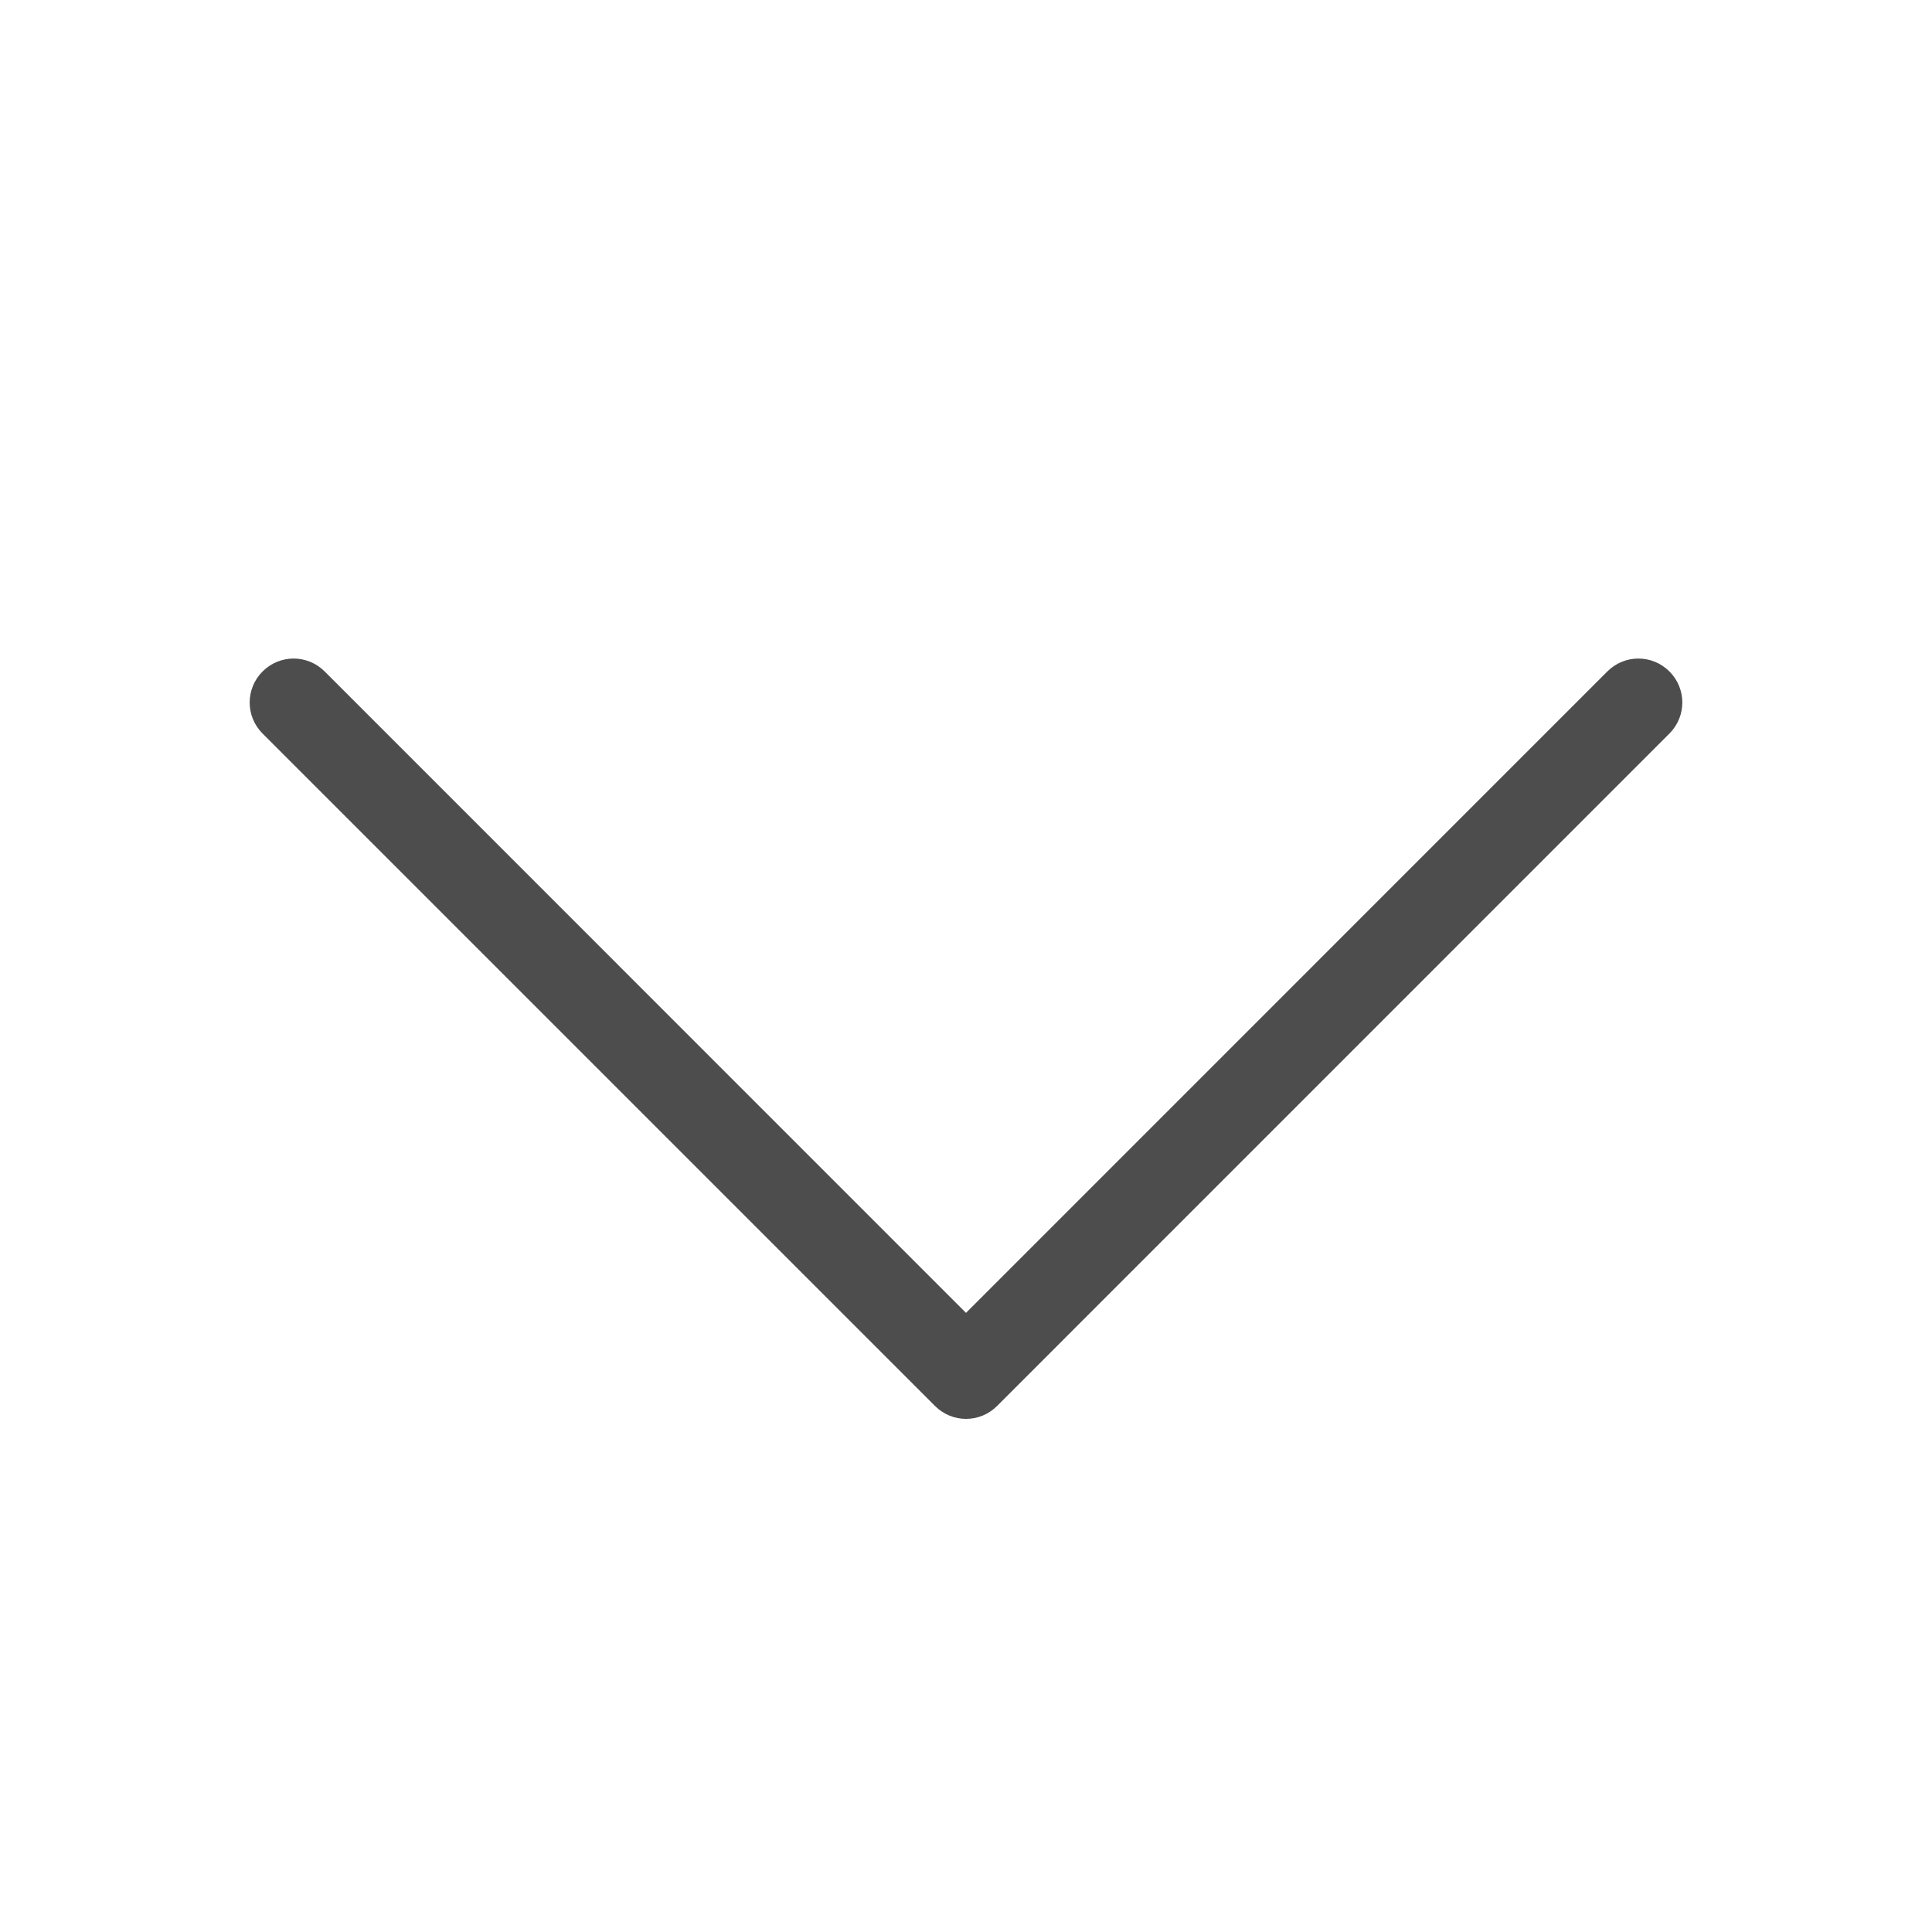
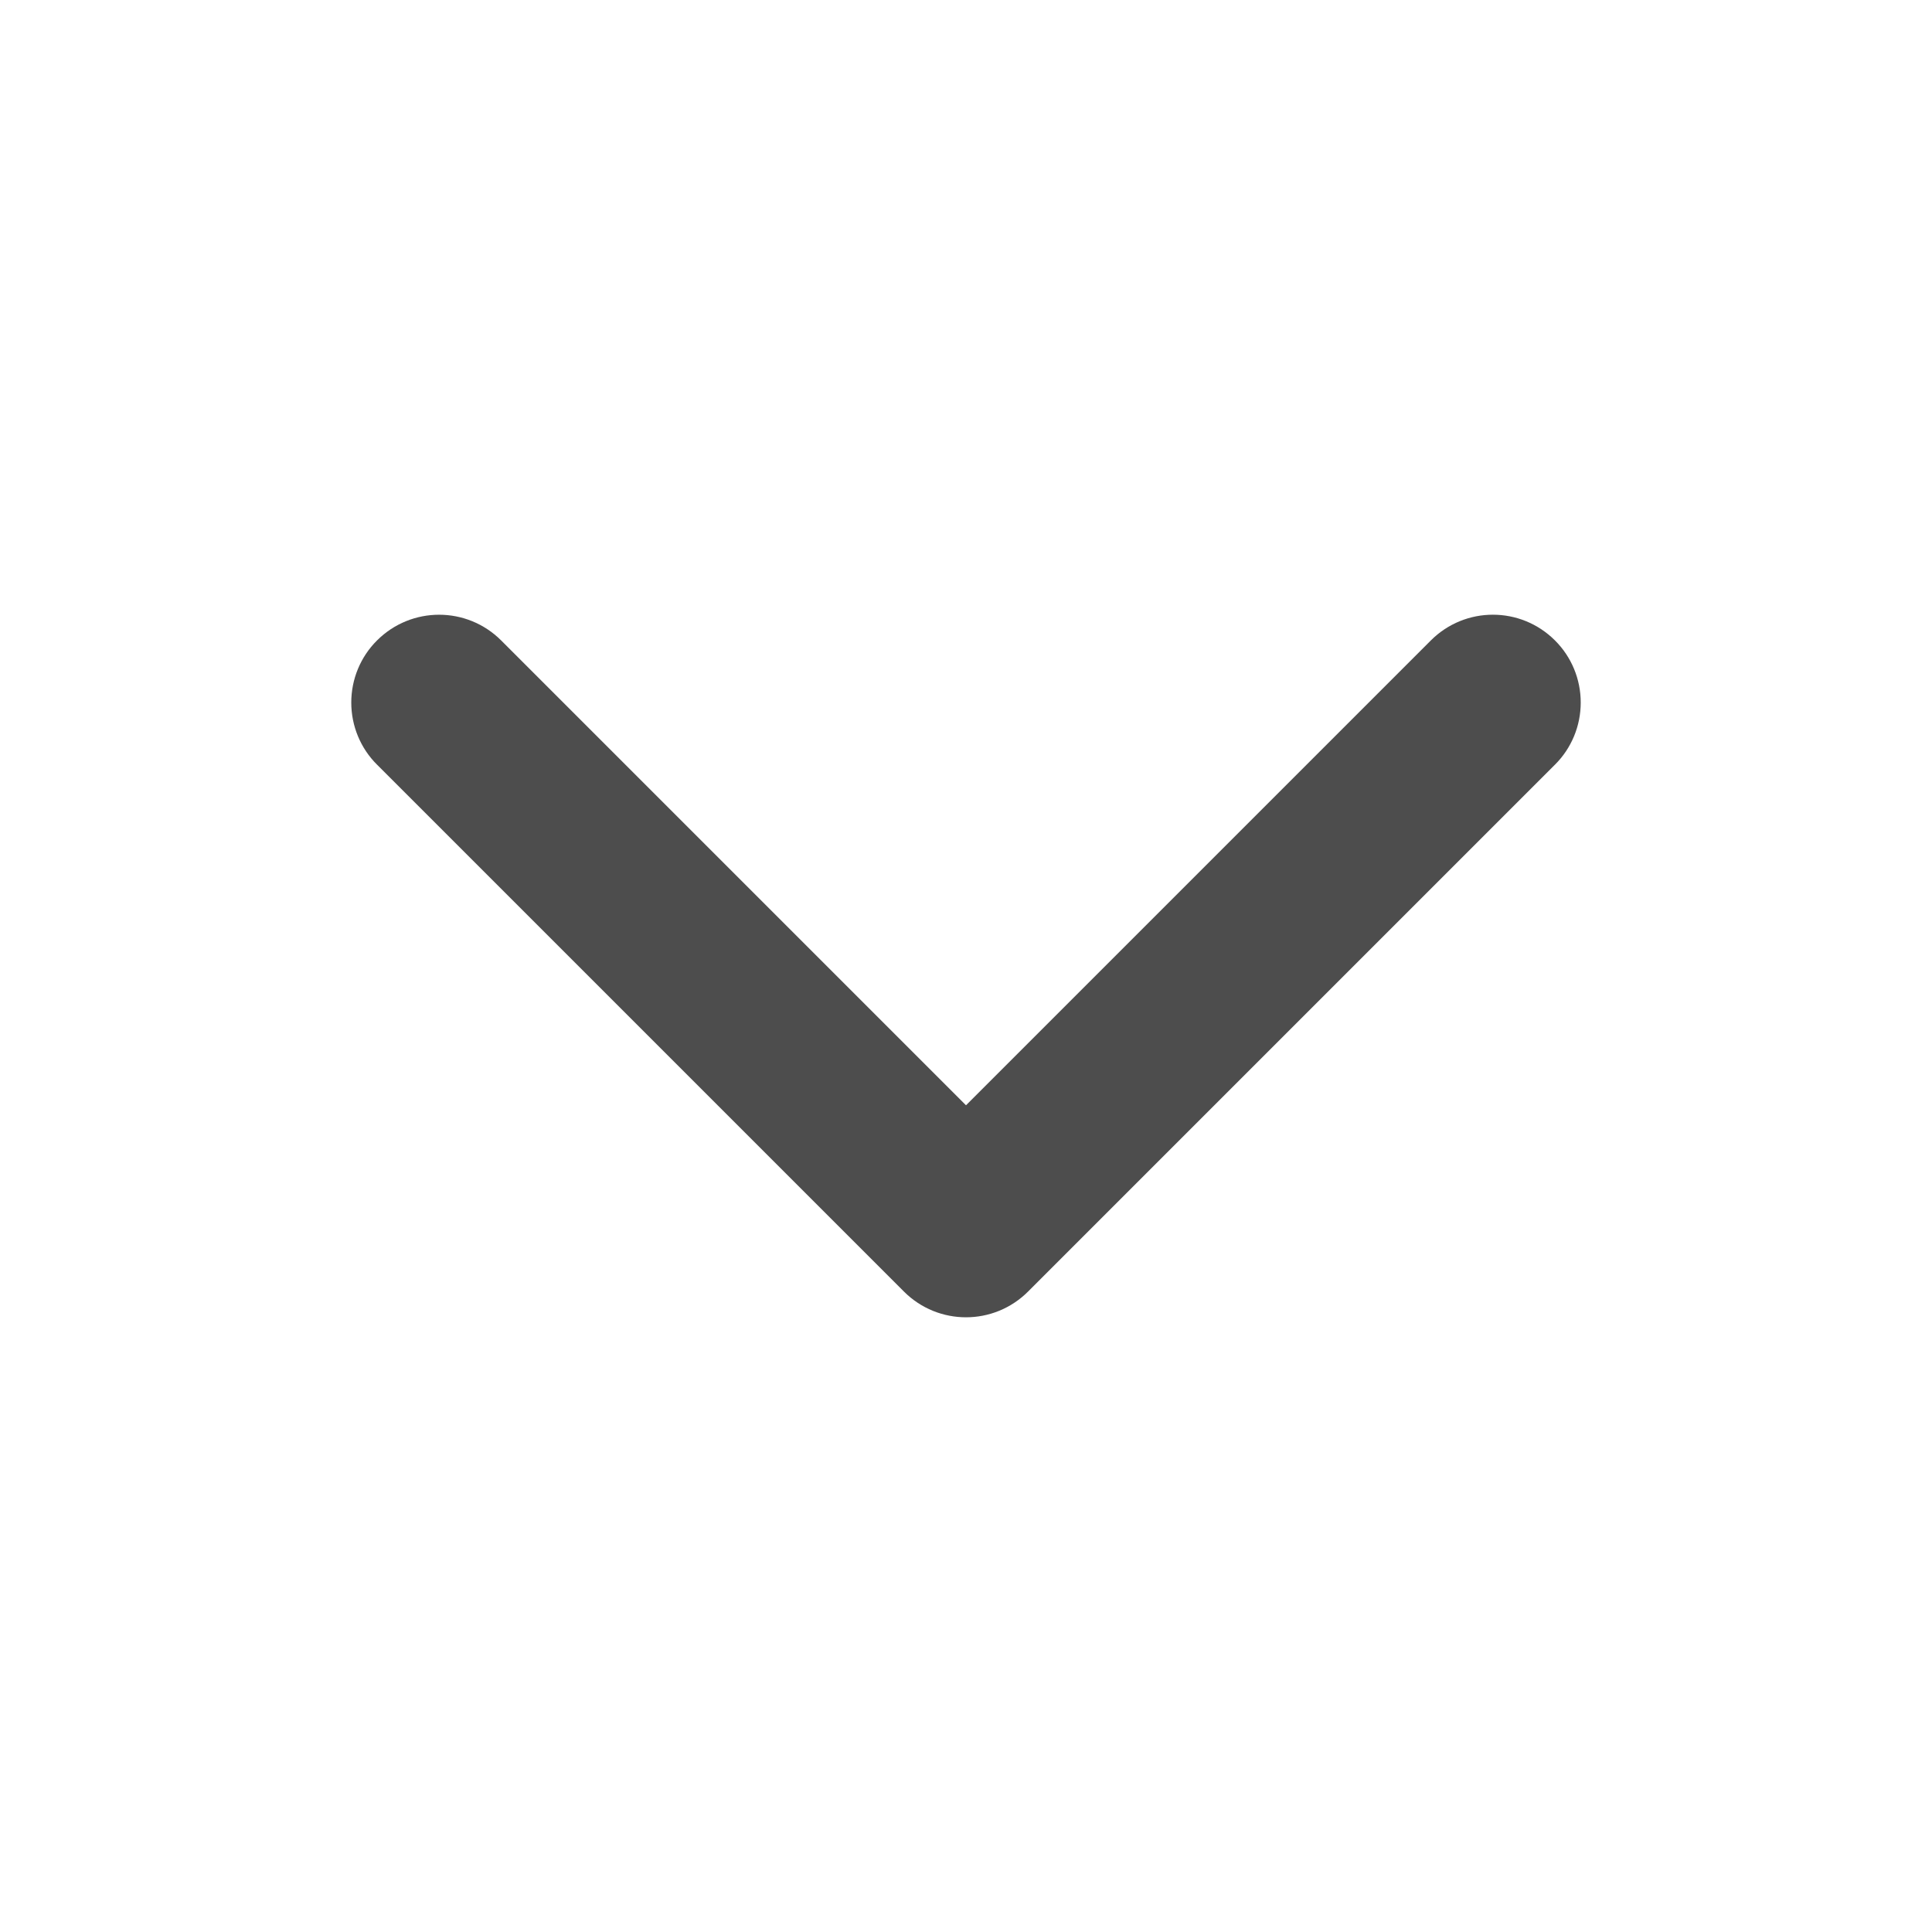
- <svg xmlns="http://www.w3.org/2000/svg" width="22" height="22" viewBox="0 0 22 22" version="1.1" id="svg5">
-   <defs id="defs2">
+ <svg xmlns="http://www.w3.org/2000/svg" height="22" viewBox="0 0 22 22" width="22" version="1.1" id="svg1">
+   <defs id="defs1">
    <style id="current-color-scheme" type="text/css">
-          .ColorScheme-Text { color:#4d4d4d; }
-         </style>
+         .ColorScheme-Text { color:#4d4d4d; } .ColorScheme-Highlight { color:#4285f4; } .ColorScheme-NeutralText { color:#ff9800; } .ColorScheme-PositiveText { color:#4caf50; } .ColorScheme-NegativeText { color:#f44336; }
+      </style>
  </defs>
-   <path d="m 10.647,16.01 c 0.196,0.196 0.511,0.196 0.707,0 0.006,-0.006 0.014,-0.013 0.019,-0.019 l 7.637,-7.638 c 0.196,-0.196 0.196,-0.511 0,-0.707 -0.196,-0.196 -0.511,-0.196 -0.707,0 L 11,14.95 3.697,7.646 c -0.196,-0.196 -0.511,-0.196 -0.707,0 -0.196,0.196 -0.196,0.511 -10e-8,0.707 z" style="fill:currentColor;fill-opacity:1;stroke-width:5;stroke-linecap:round;stroke-linejoin:round" class="ColorScheme-Text" id="path342" />
+   <path id="path1" style="fill:currentColor" class="ColorScheme-Text" d="M 5,7 C 4.744,7 4.488,7.098 4.293,7.293 4.105,7.48 4,7.734 4,8 4,8.266 4.105,8.52 4.293,8.707 l 6,6 c 0.391,0.391 1.023,0.391 1.414,0 l 6,-6 C 17.895,8.52 18,8.266 18,8 18,7.734 17.895,7.48 17.707,7.293 c -0.391,-0.391 -1.023,-0.391 -1.414,0 L 11,12.586 5.707,7.293 C 5.512,7.098 5.256,7 5,7 Z" />
</svg>
